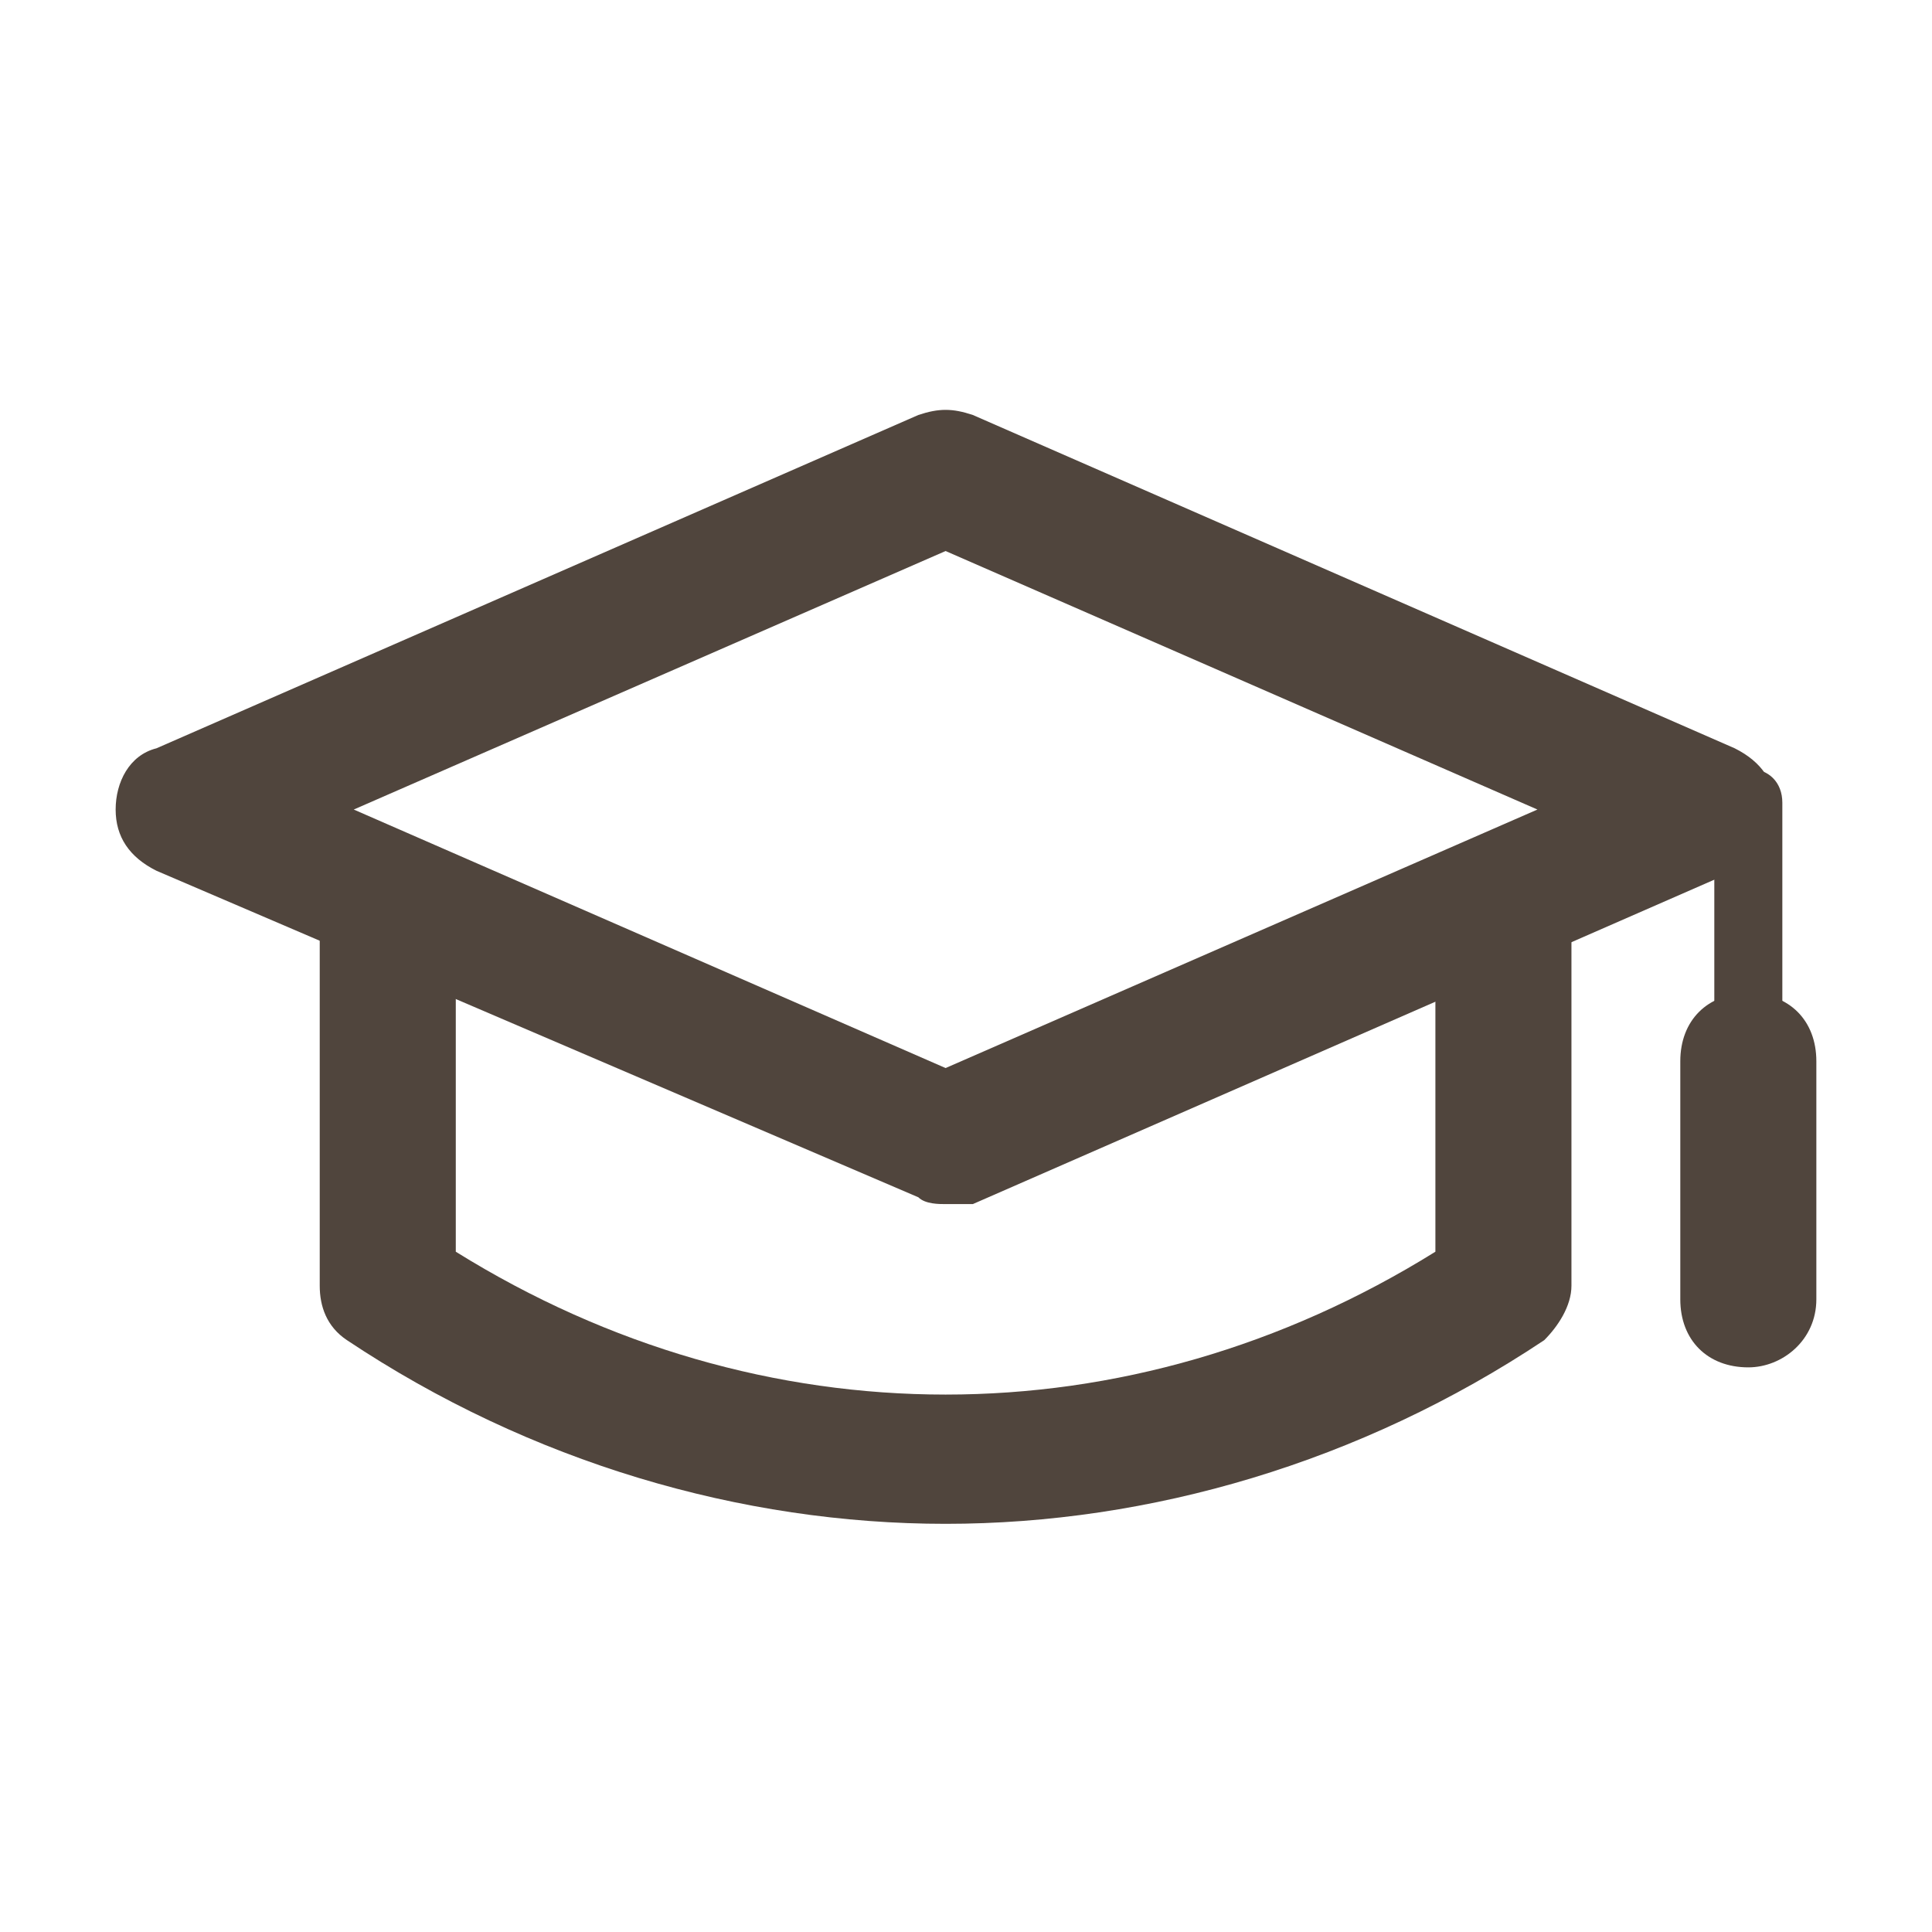
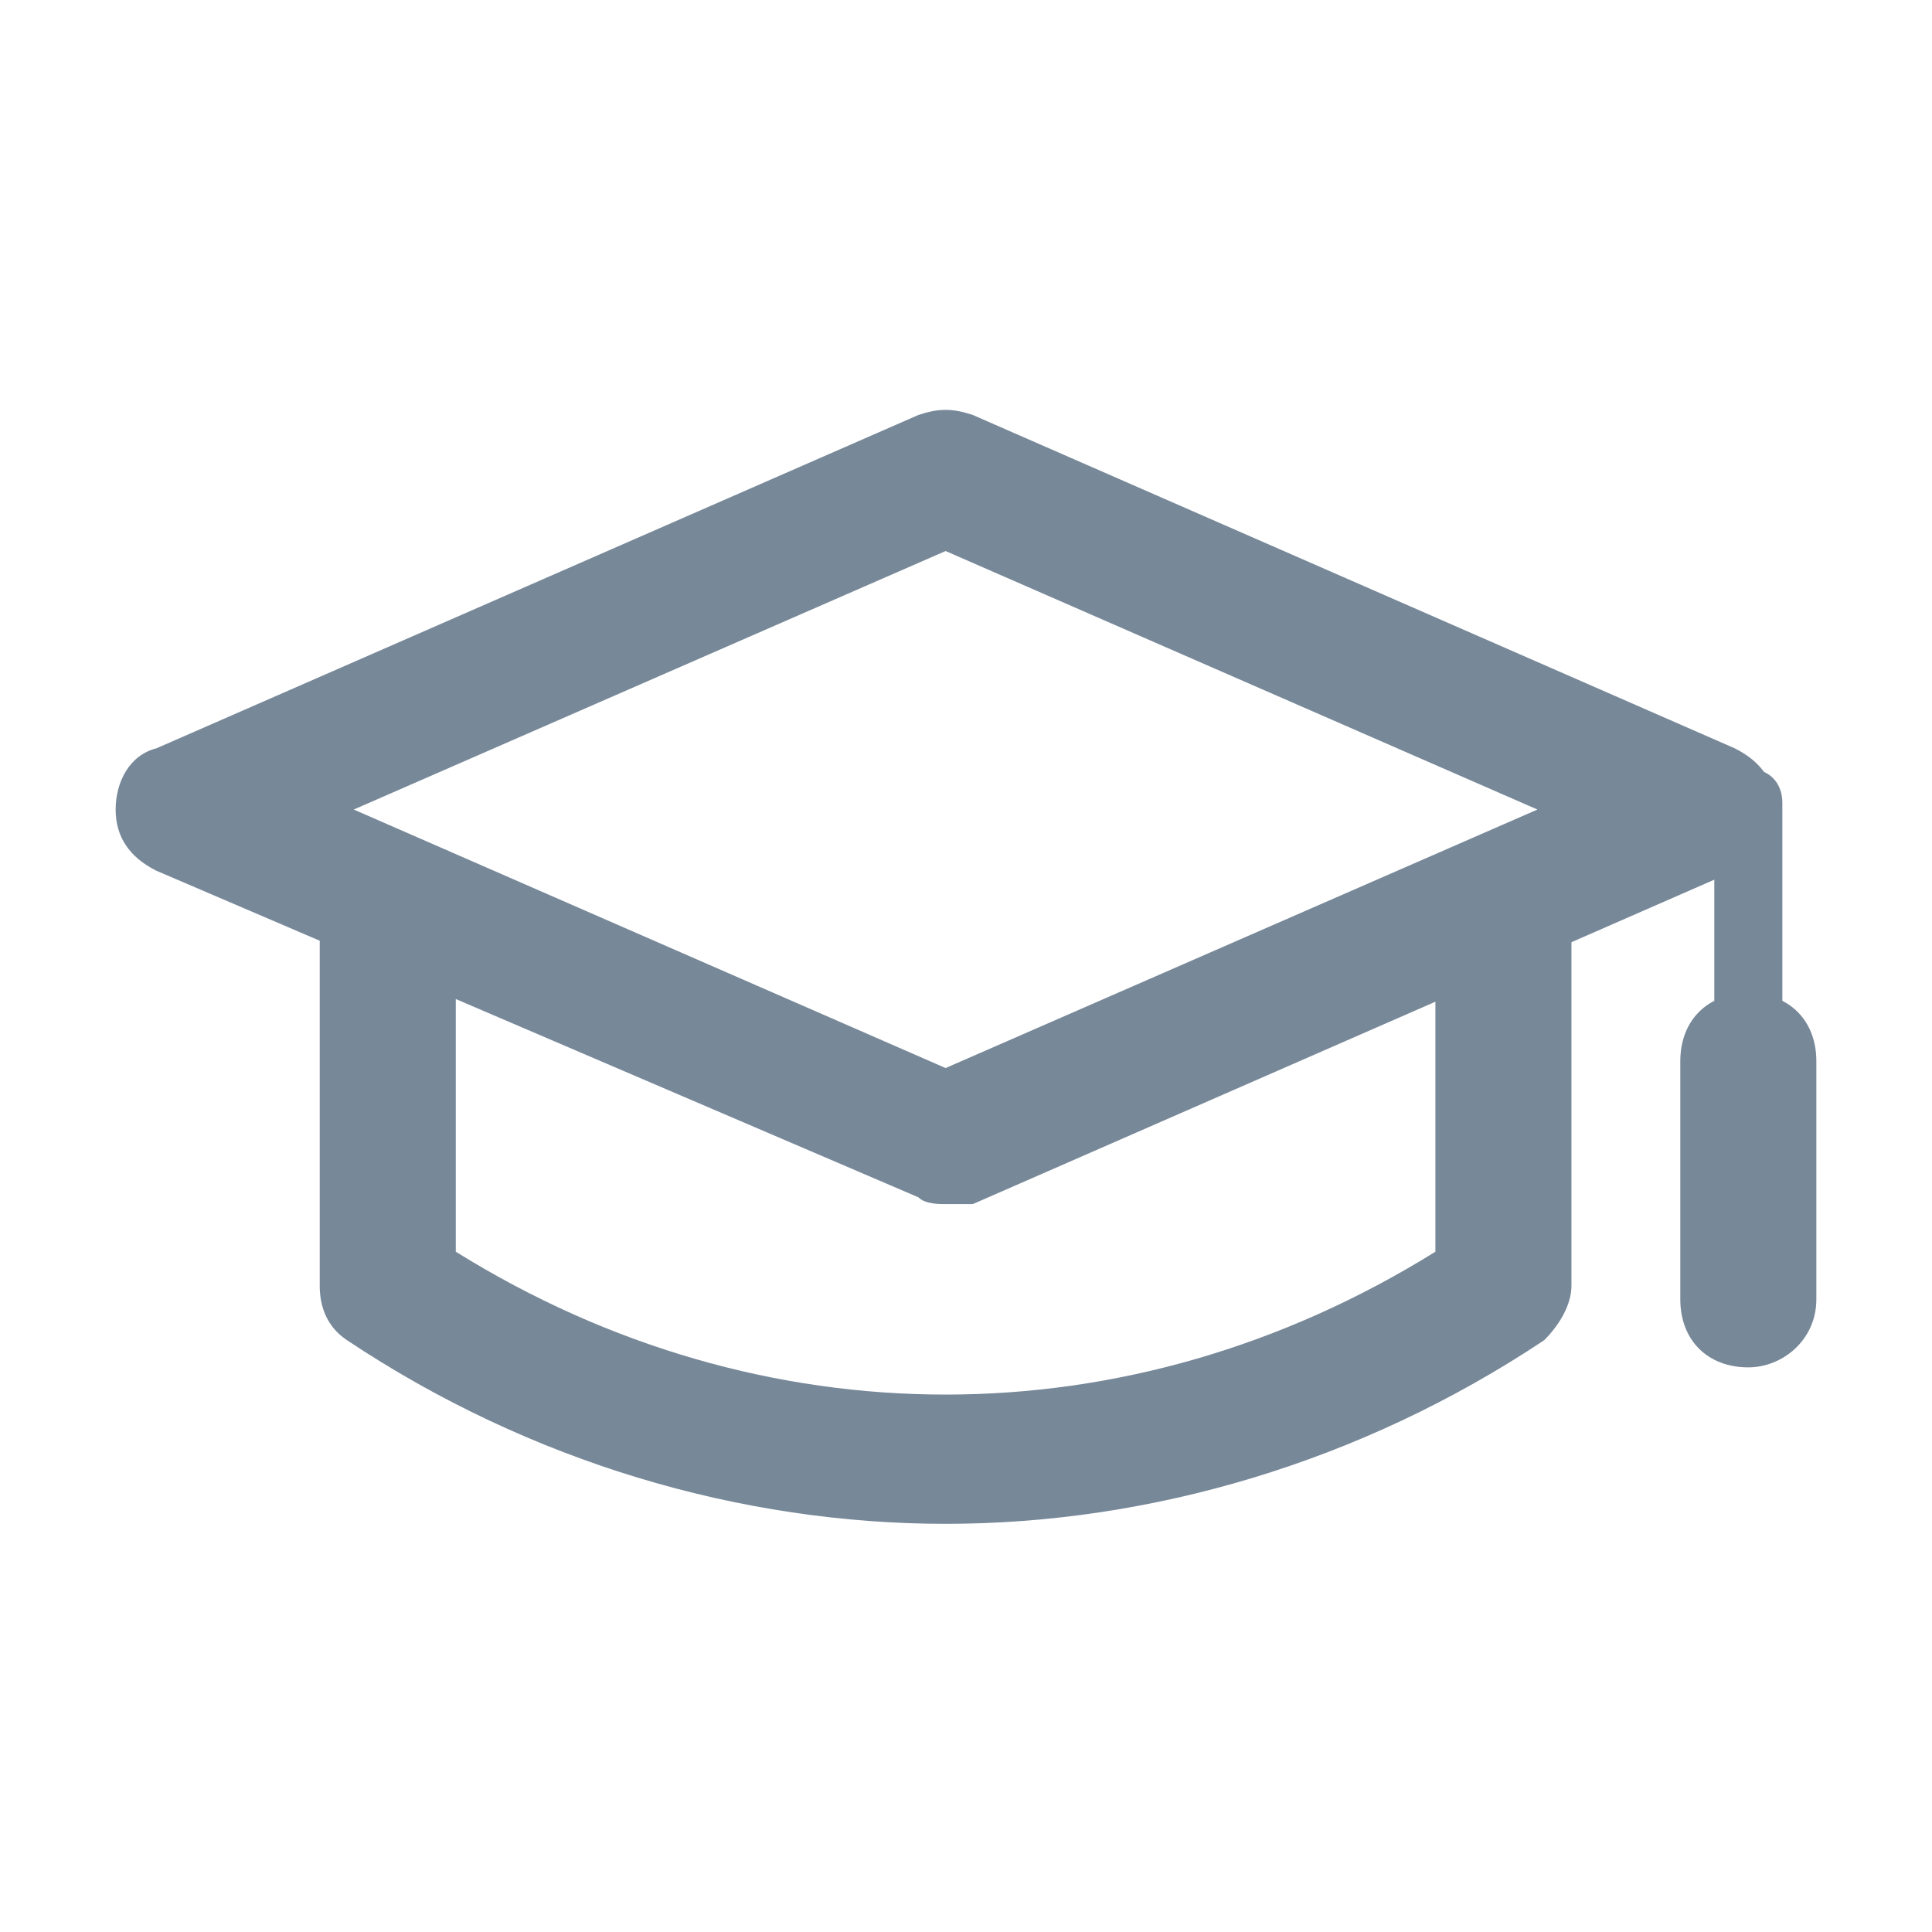
<svg xmlns="http://www.w3.org/2000/svg" version="1.1" id="Layer_1" x="0px" y="0px" viewBox="0 0 28.4 28.4" enable-background="new 0 0 28.4 28.4" xml:space="preserve">
  <g>
    <g>
-       <path fill="#50453D" d="M13.9,17.7c-0.1,0-0.3,0-0.4-0.1L2.3,12.8c-0.4-0.2-0.6-0.5-0.6-0.9c0-0.4,0.2-0.8,0.6-0.9l11.2-4.9    C13.8,6,14,6,14.3,6.1l11.2,4.9c0.4,0.2,0.6,0.5,0.6,0.9c0,0.4-0.2,0.8-0.6,0.9l-11.2,4.9C14.2,17.7,14,17.7,13.9,17.7L13.9,17.7z     M5.2,11.9l8.7,3.8l8.7-3.8l-8.7-3.8L5.2,11.9L5.2,11.9z" />
+       <path fill="#778899" d="M13.9,17.7c-0.1,0-0.3,0-0.4-0.1L2.3,12.8c-0.4-0.2-0.6-0.5-0.6-0.9c0-0.4,0.2-0.8,0.6-0.9l11.2-4.9    C13.8,6,14,6,14.3,6.1l11.2,4.9c0.4,0.2,0.6,0.5,0.6,0.9c0,0.4-0.2,0.8-0.6,0.9l-11.2,4.9C14.2,17.7,14,17.7,13.9,17.7L13.9,17.7z     M5.2,11.9l8.7,3.8l8.7-3.8l-8.7-3.8L5.2,11.9L5.2,11.9z" />
    </g>
    <g>
-       <path fill="#50453D" d="M13.9,22.4c-3,0-6.1-0.9-8.8-2.7c-0.3-0.2-0.4-0.5-0.4-0.8v-5.3c0-0.6,0.4-1,1-1c0.6,0,1,0.4,1,1v4.8    c4.5,2.8,9.9,2.8,14.4,0v-4.8c0-0.6,0.4-1,1-1c0.6,0,1,0.4,1,1v5.3c0,0.3-0.2,0.6-0.4,0.8C20,21.5,16.9,22.4,13.9,22.4L13.9,22.4z    " />
+       <path fill="#778899" d="M13.9,22.4c-3,0-6.1-0.9-8.8-2.7c-0.3-0.2-0.4-0.5-0.4-0.8v-5.3c0-0.6,0.4-1,1-1c0.6,0,1,0.4,1,1v4.8    c4.5,2.8,9.9,2.8,14.4,0v-4.8c0-0.6,0.4-1,1-1c0.6,0,1,0.4,1,1v5.3c0,0.3-0.2,0.6-0.4,0.8C20,21.5,16.9,22.4,13.9,22.4L13.9,22.4z    " />
    </g>
    <g>
-       <path fill="#50453D" d="M25.7,19.6c-0.3,0-0.5-0.2-0.5-0.5v-7.3c0-0.3,0.2-0.5,0.5-0.5c0.3,0,0.5,0.2,0.5,0.5v7.3    C26.2,19.4,25.9,19.6,25.7,19.6L25.7,19.6z" />
+       <path fill="#778899" d="M25.7,19.6c-0.3,0-0.5-0.2-0.5-0.5v-7.3c0-0.3,0.2-0.5,0.5-0.5c0.3,0,0.5,0.2,0.5,0.5v7.3    C26.2,19.4,25.9,19.6,25.7,19.6L25.7,19.6z" />
    </g>
    <g>
-       <path fill="#50453D" d="M25.7,20.1c-0.6,0-1-0.4-1-1v-3.5c0-0.6,0.4-1,1-1c0.6,0,1,0.4,1,1v3.5C26.7,19.7,26.2,20.1,25.7,20.1    L25.7,20.1z" />
+       <path fill="#778899" d="M25.7,20.1c-0.6,0-1-0.4-1-1v-3.5c0-0.6,0.4-1,1-1c0.6,0,1,0.4,1,1v3.5C26.7,19.7,26.2,20.1,25.7,20.1    L25.7,20.1z" />
    </g>
  </g>
</svg>
